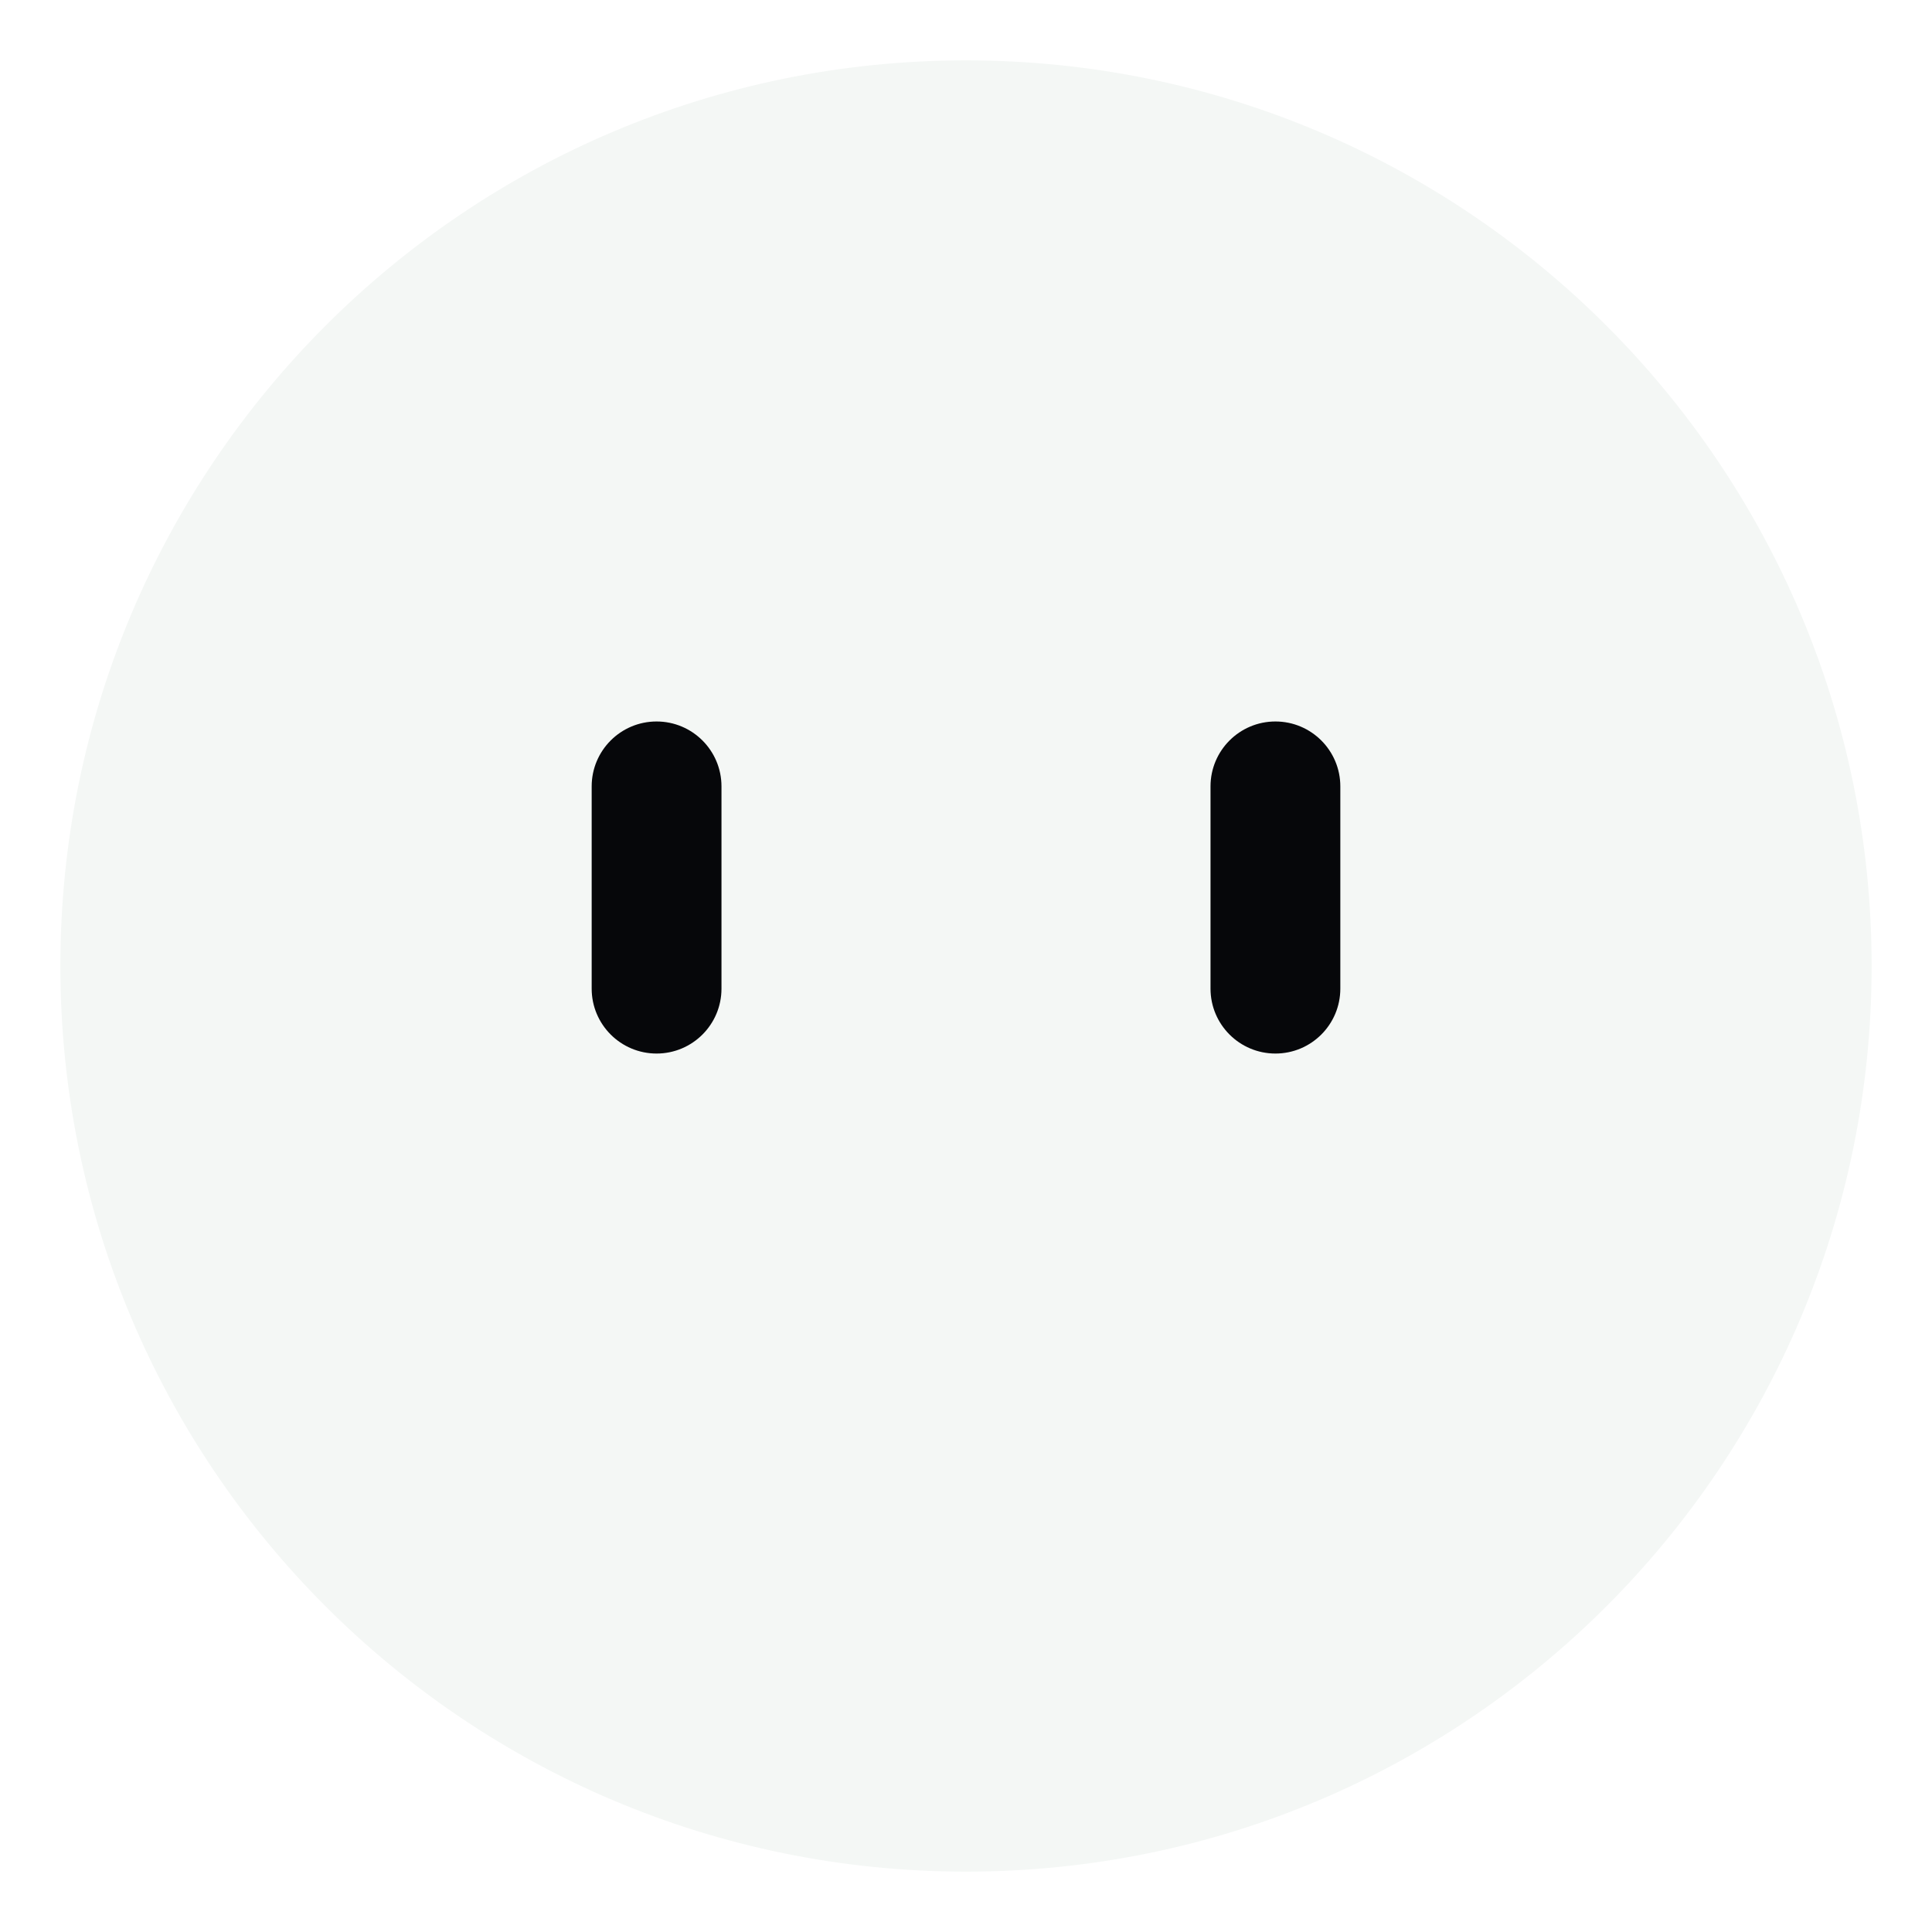
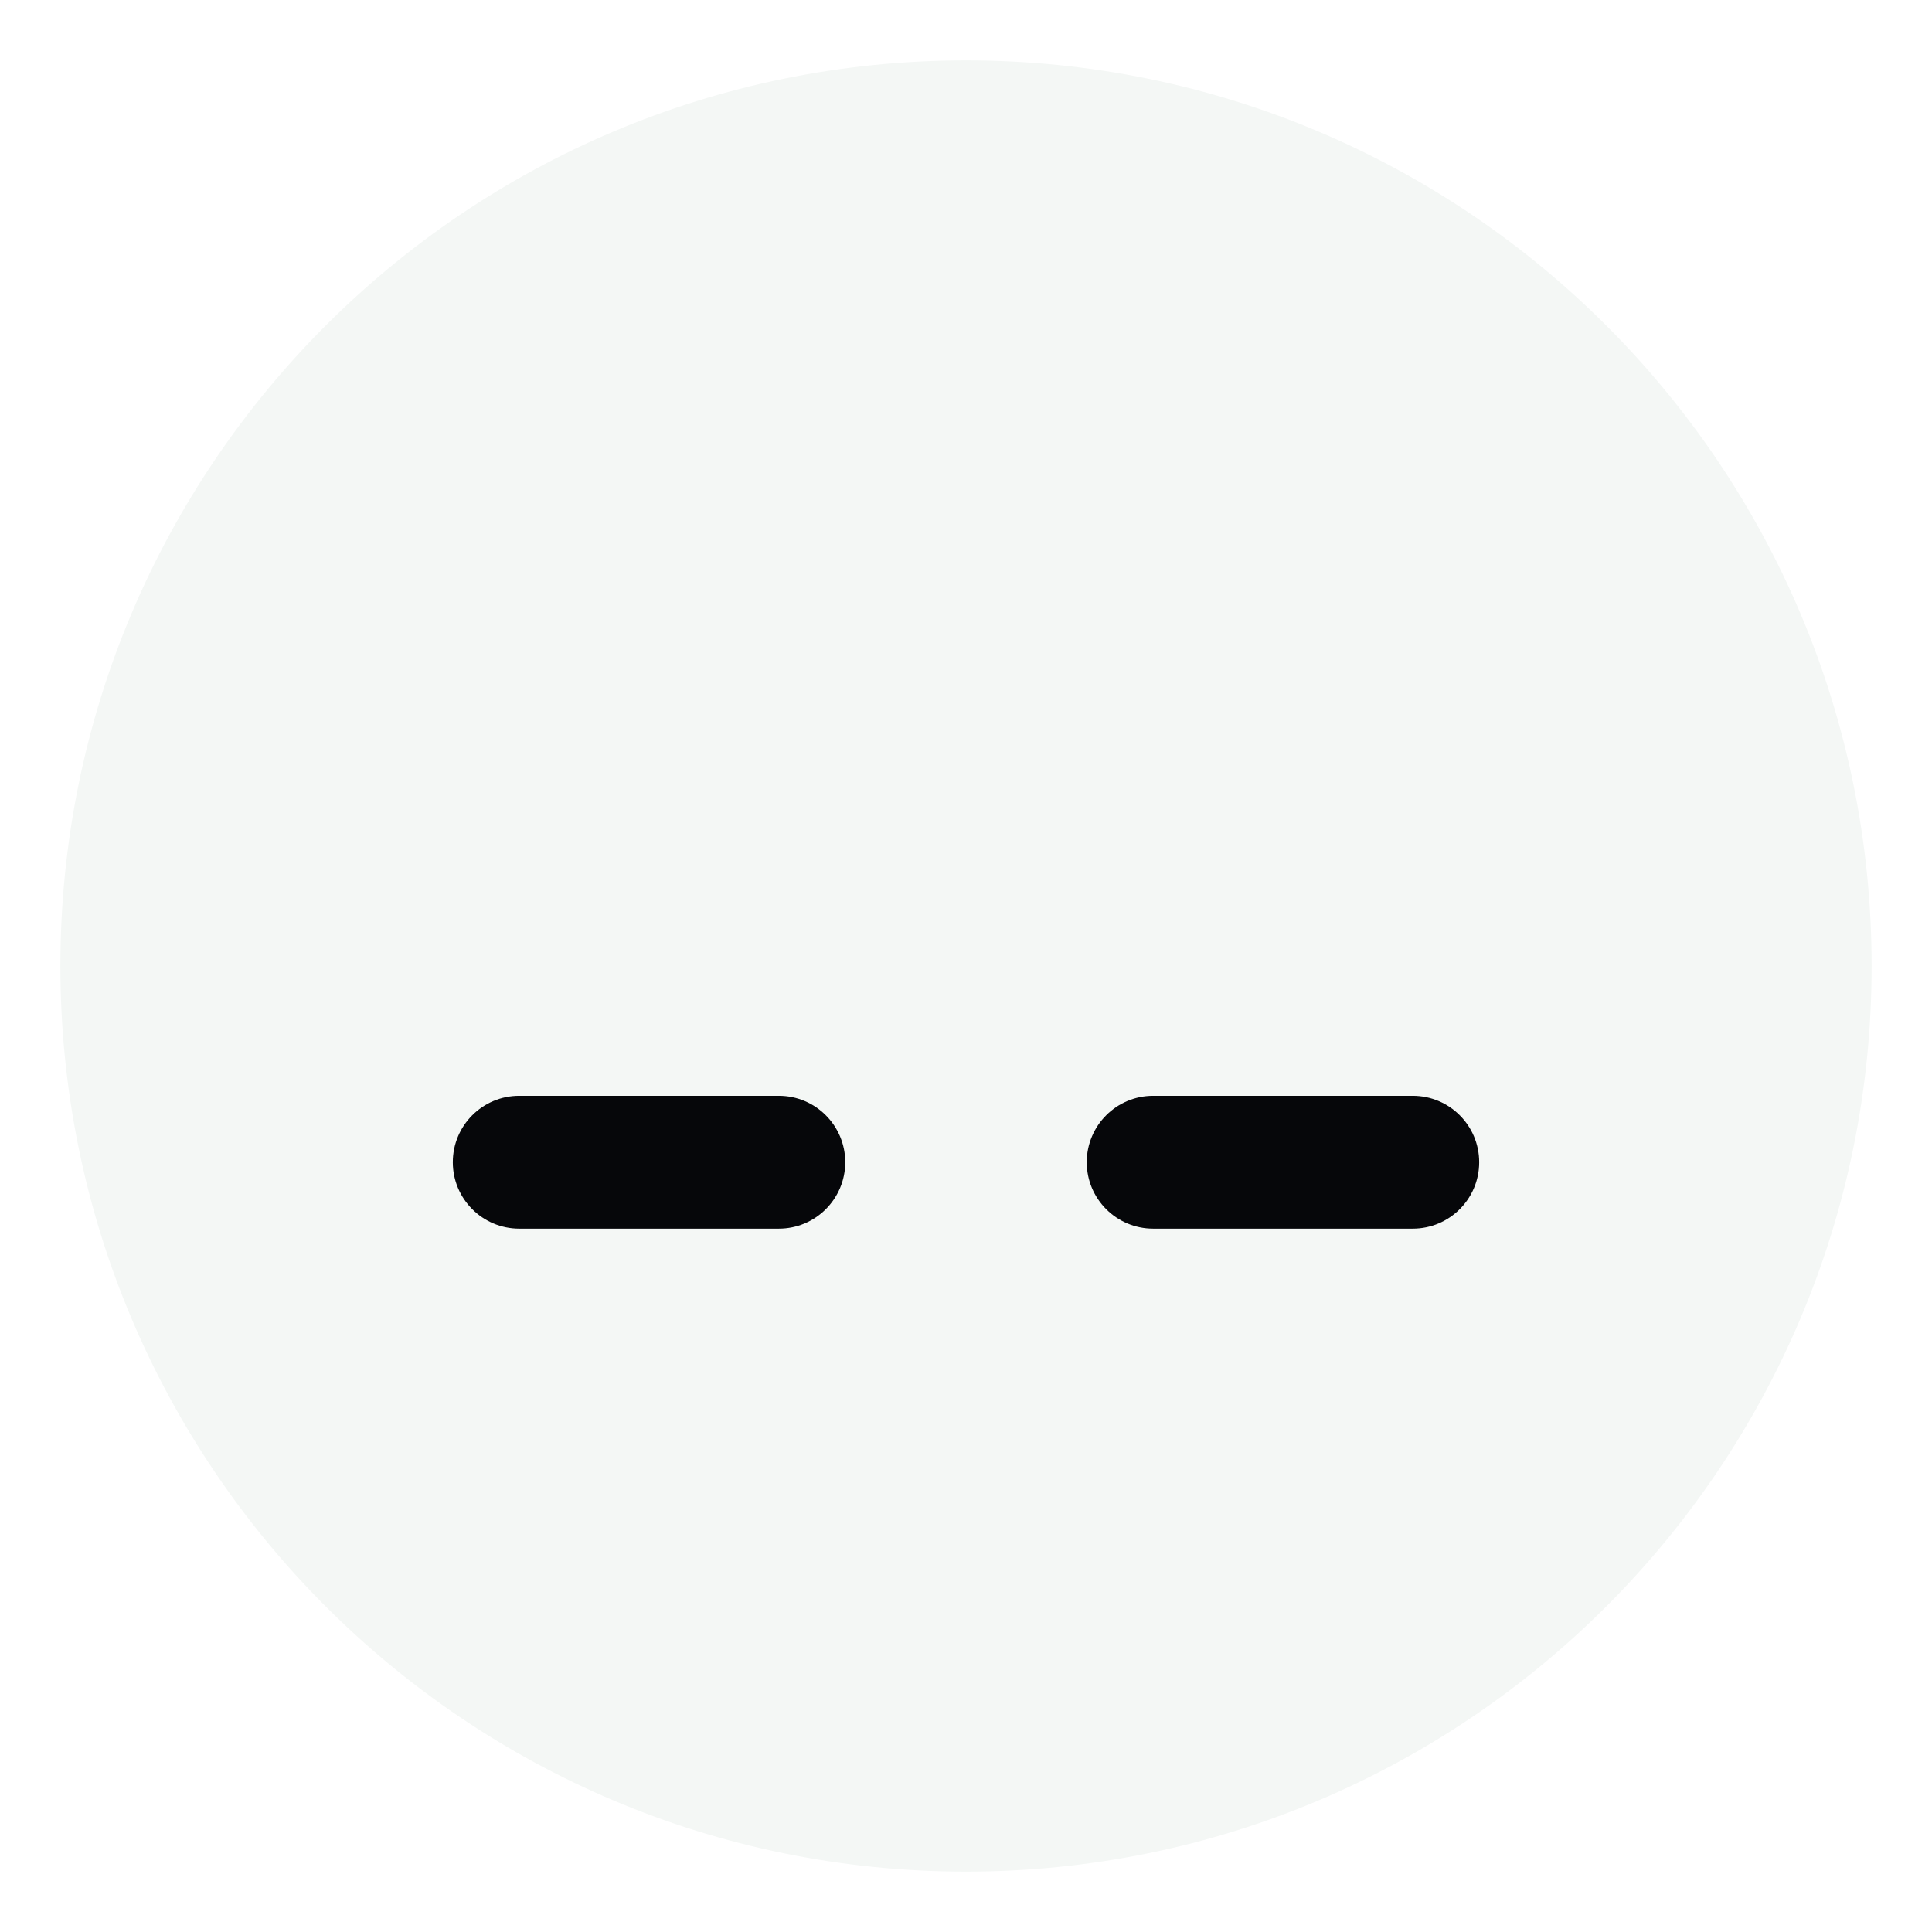
<svg xmlns="http://www.w3.org/2000/svg" viewBox="0 0 64 64" width="64" height="64" role="img" aria-label="The Boring Tek mascot">
  <circle cx="32" cy="32" r="30" fill="#f4f7f5" />
-   <rect x="19.6" y="23.9" width="4.3" height="11" rx="2.15" fill="#06070a" />
-   <rect x="40.1" y="23.9" width="4.3" height="11" rx="2.15" fill="#06070a" />
+   <rect x="15" y="36.3" width="13" height="4.4" rx="2.2" fill="#06070a" />
+   <rect x="36" y="36.3" width="13" height="4.4" rx="2.2" fill="#06070a" />
</svg>
